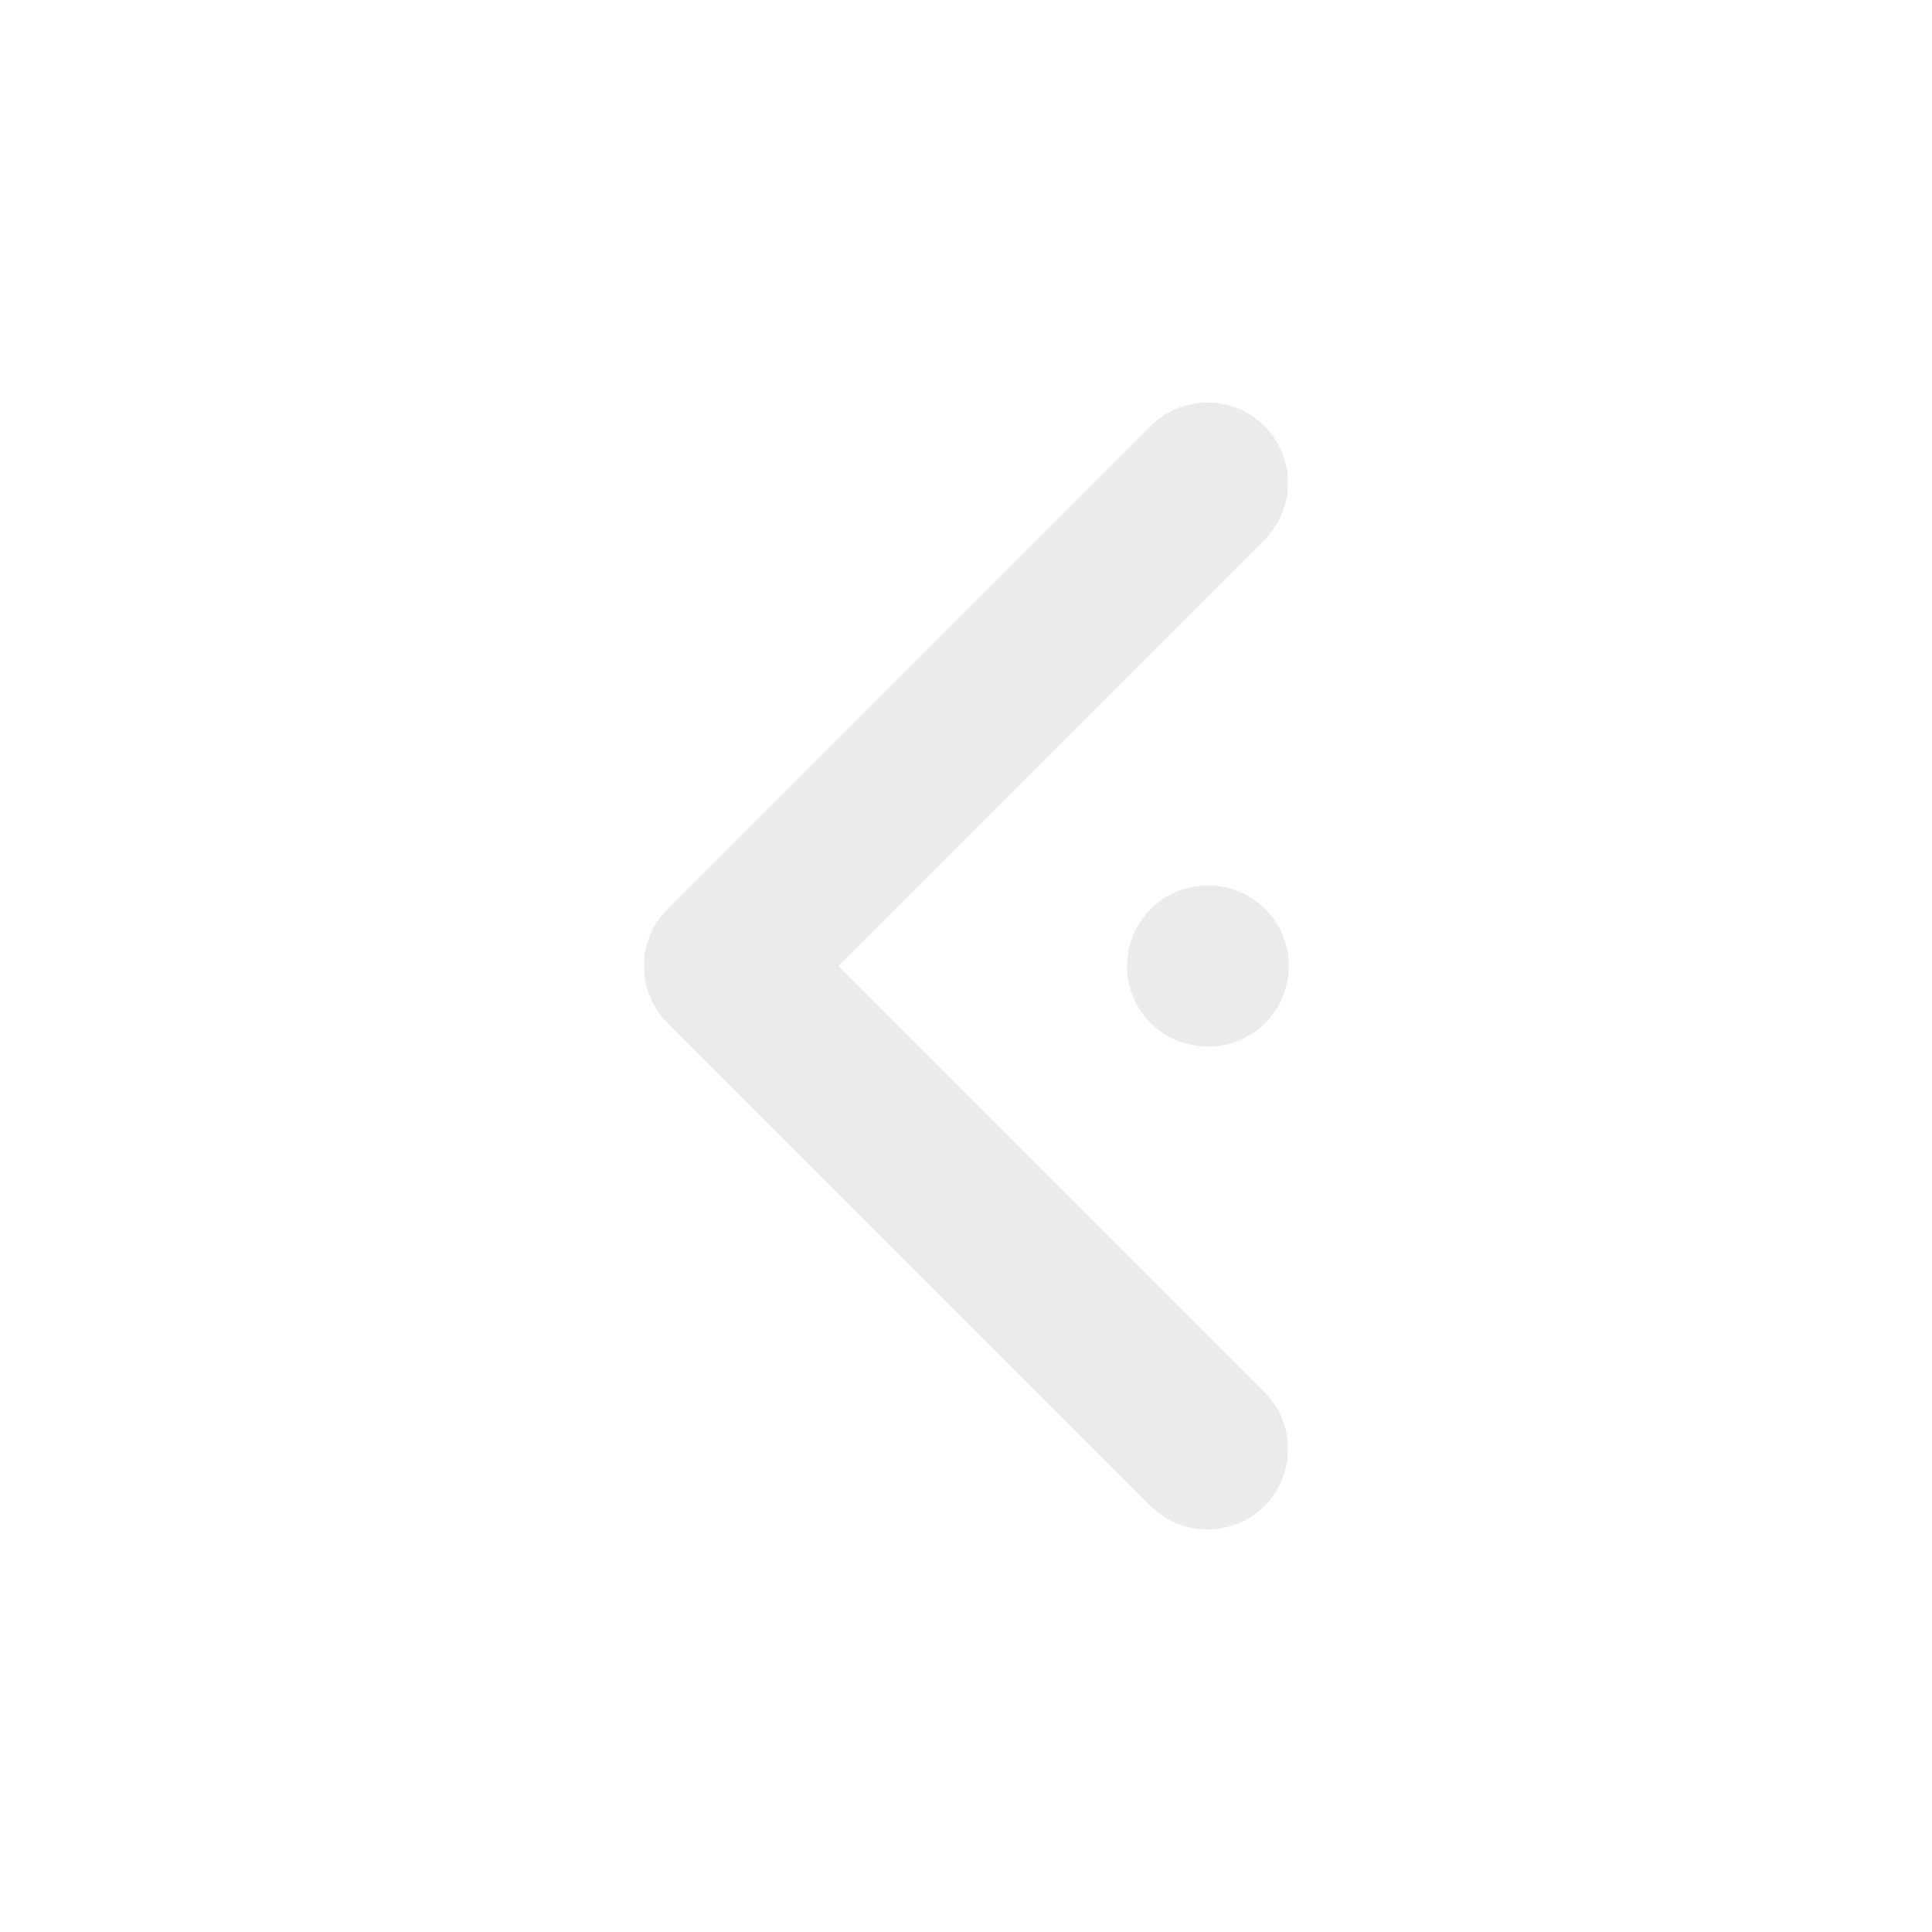
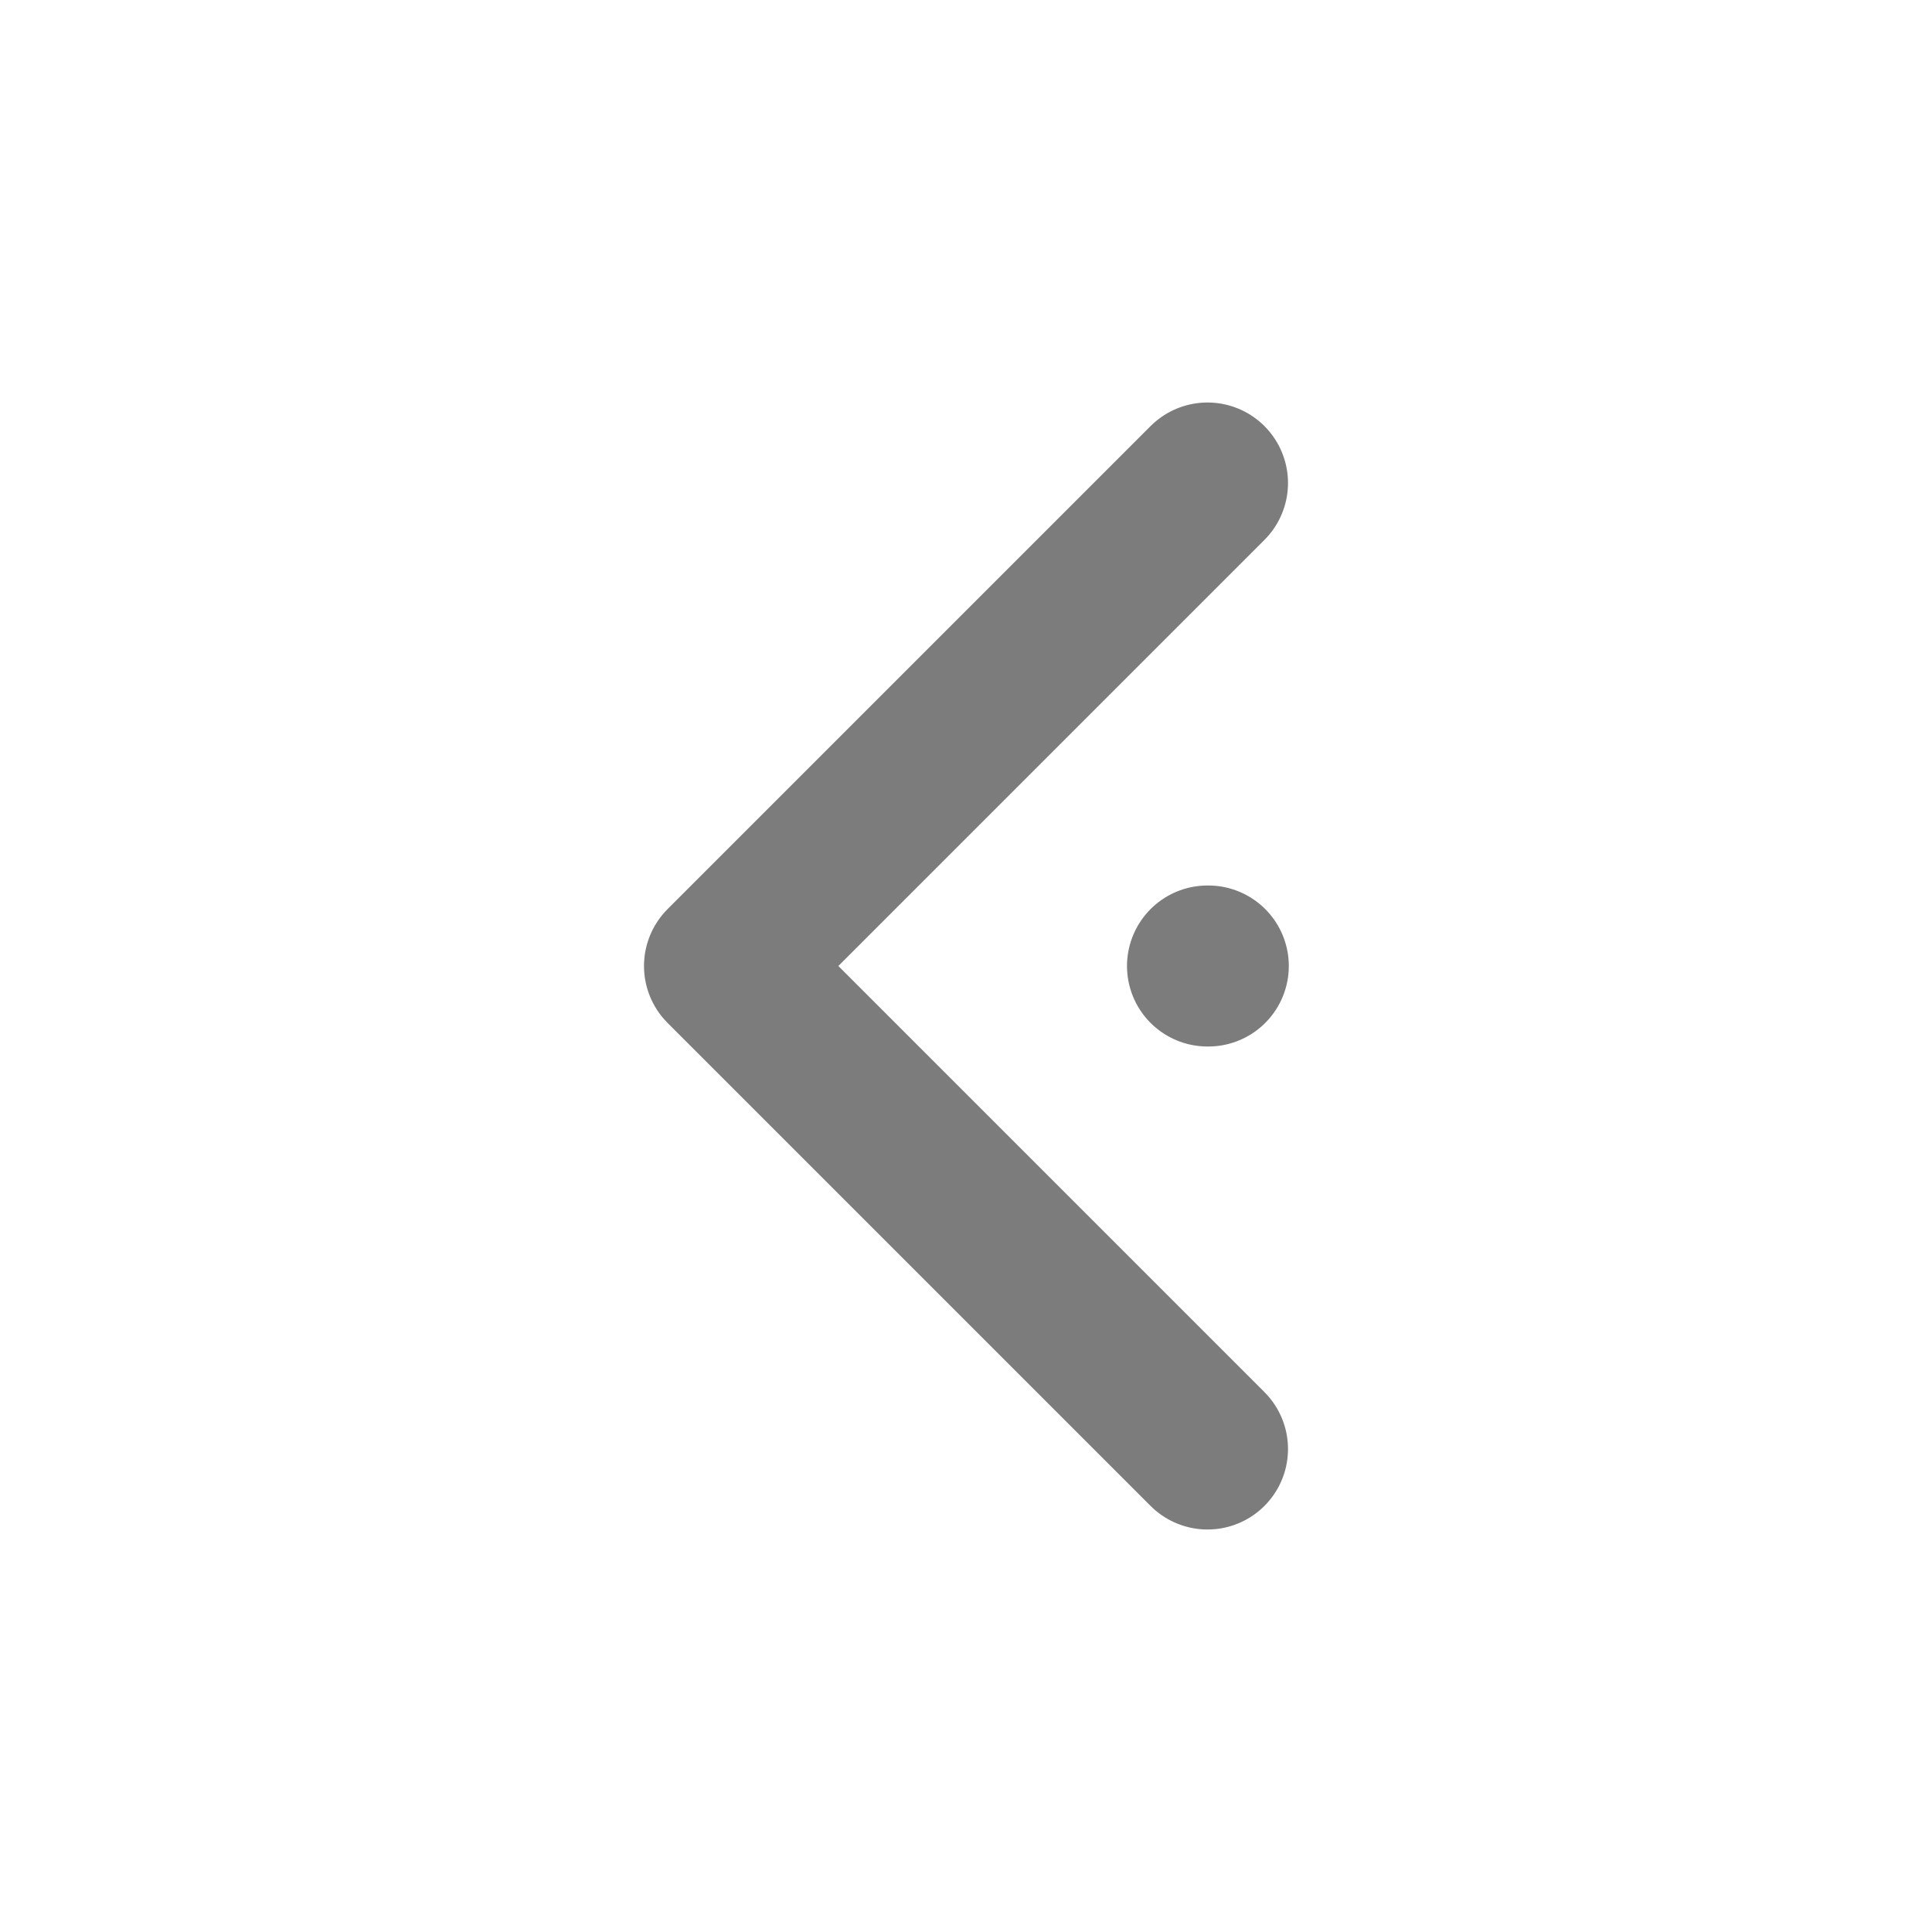
<svg xmlns="http://www.w3.org/2000/svg" width="800px" height="800px" viewBox="0 0 24 24" fill="none">
-   <path d="M15 6L9 12L15 18M15 12H15.01" stroke="#eaebeb" stroke-width="2" stroke-linecap="round" stroke-linejoin="round" />
+   <path d="M15 6L9 12L15 18M15 12H15.01" stroke="#7c7c7c" stroke-width="2" stroke-linecap="round" stroke-linejoin="round" />
</svg>
